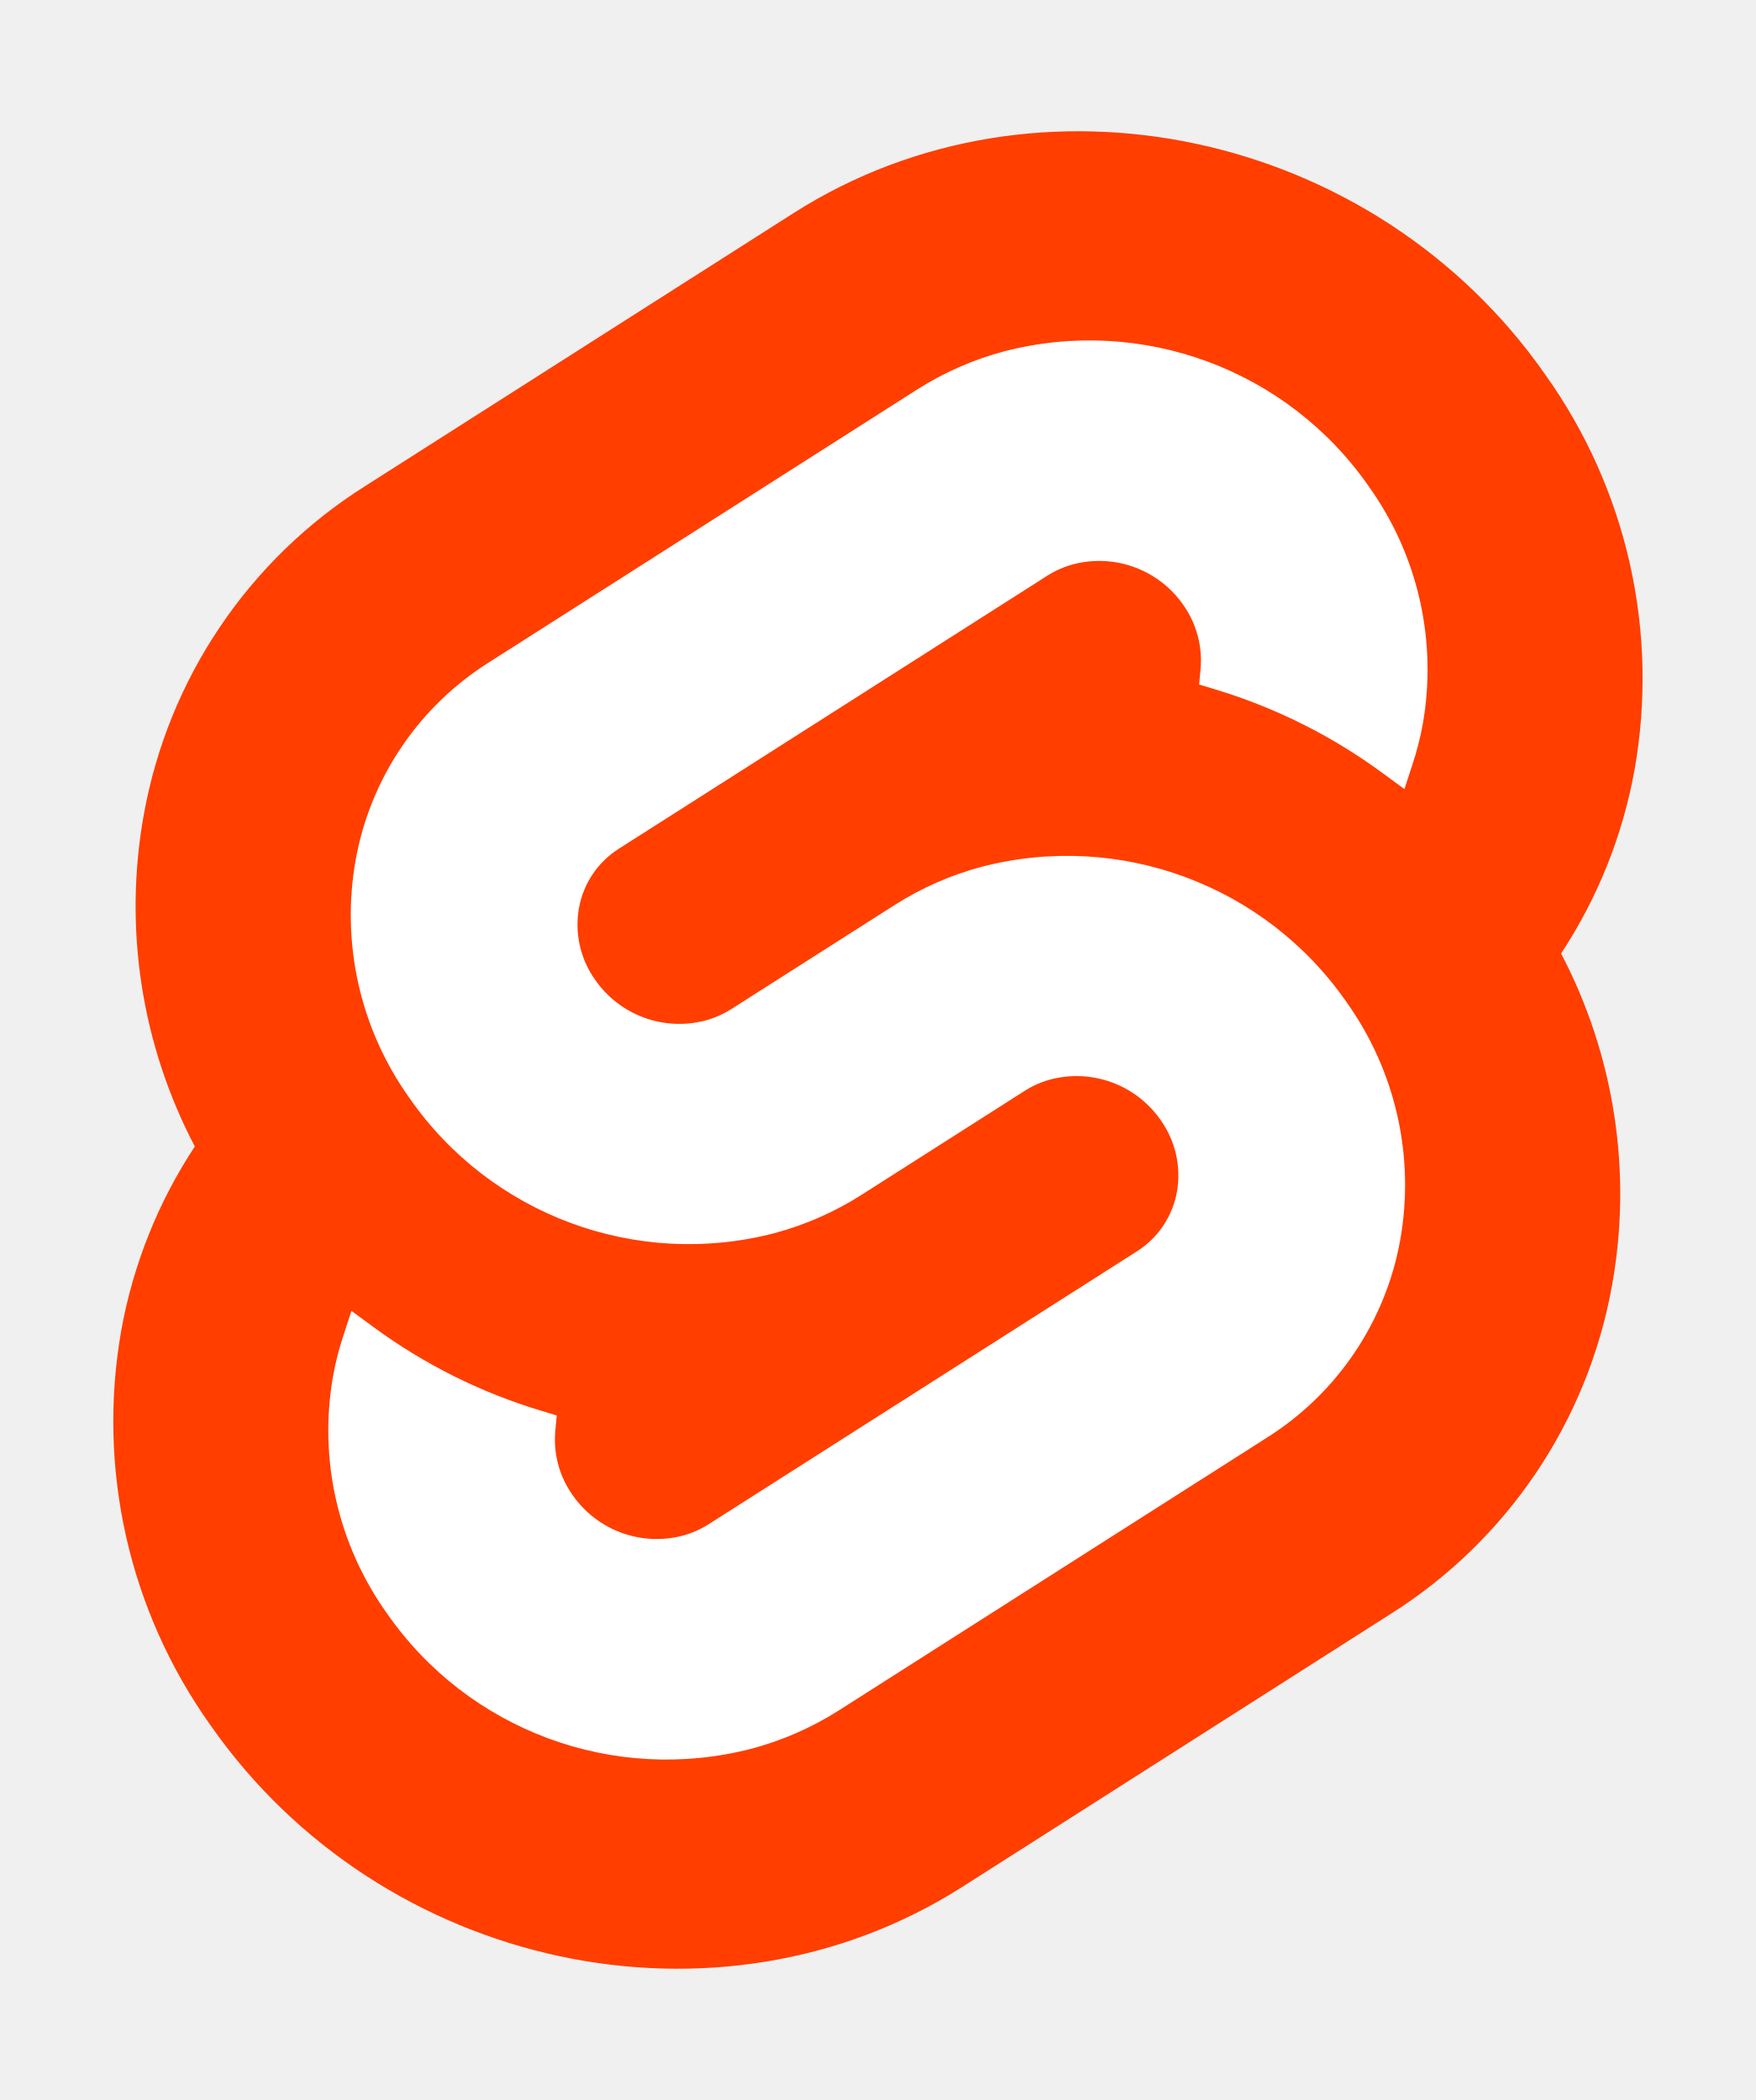
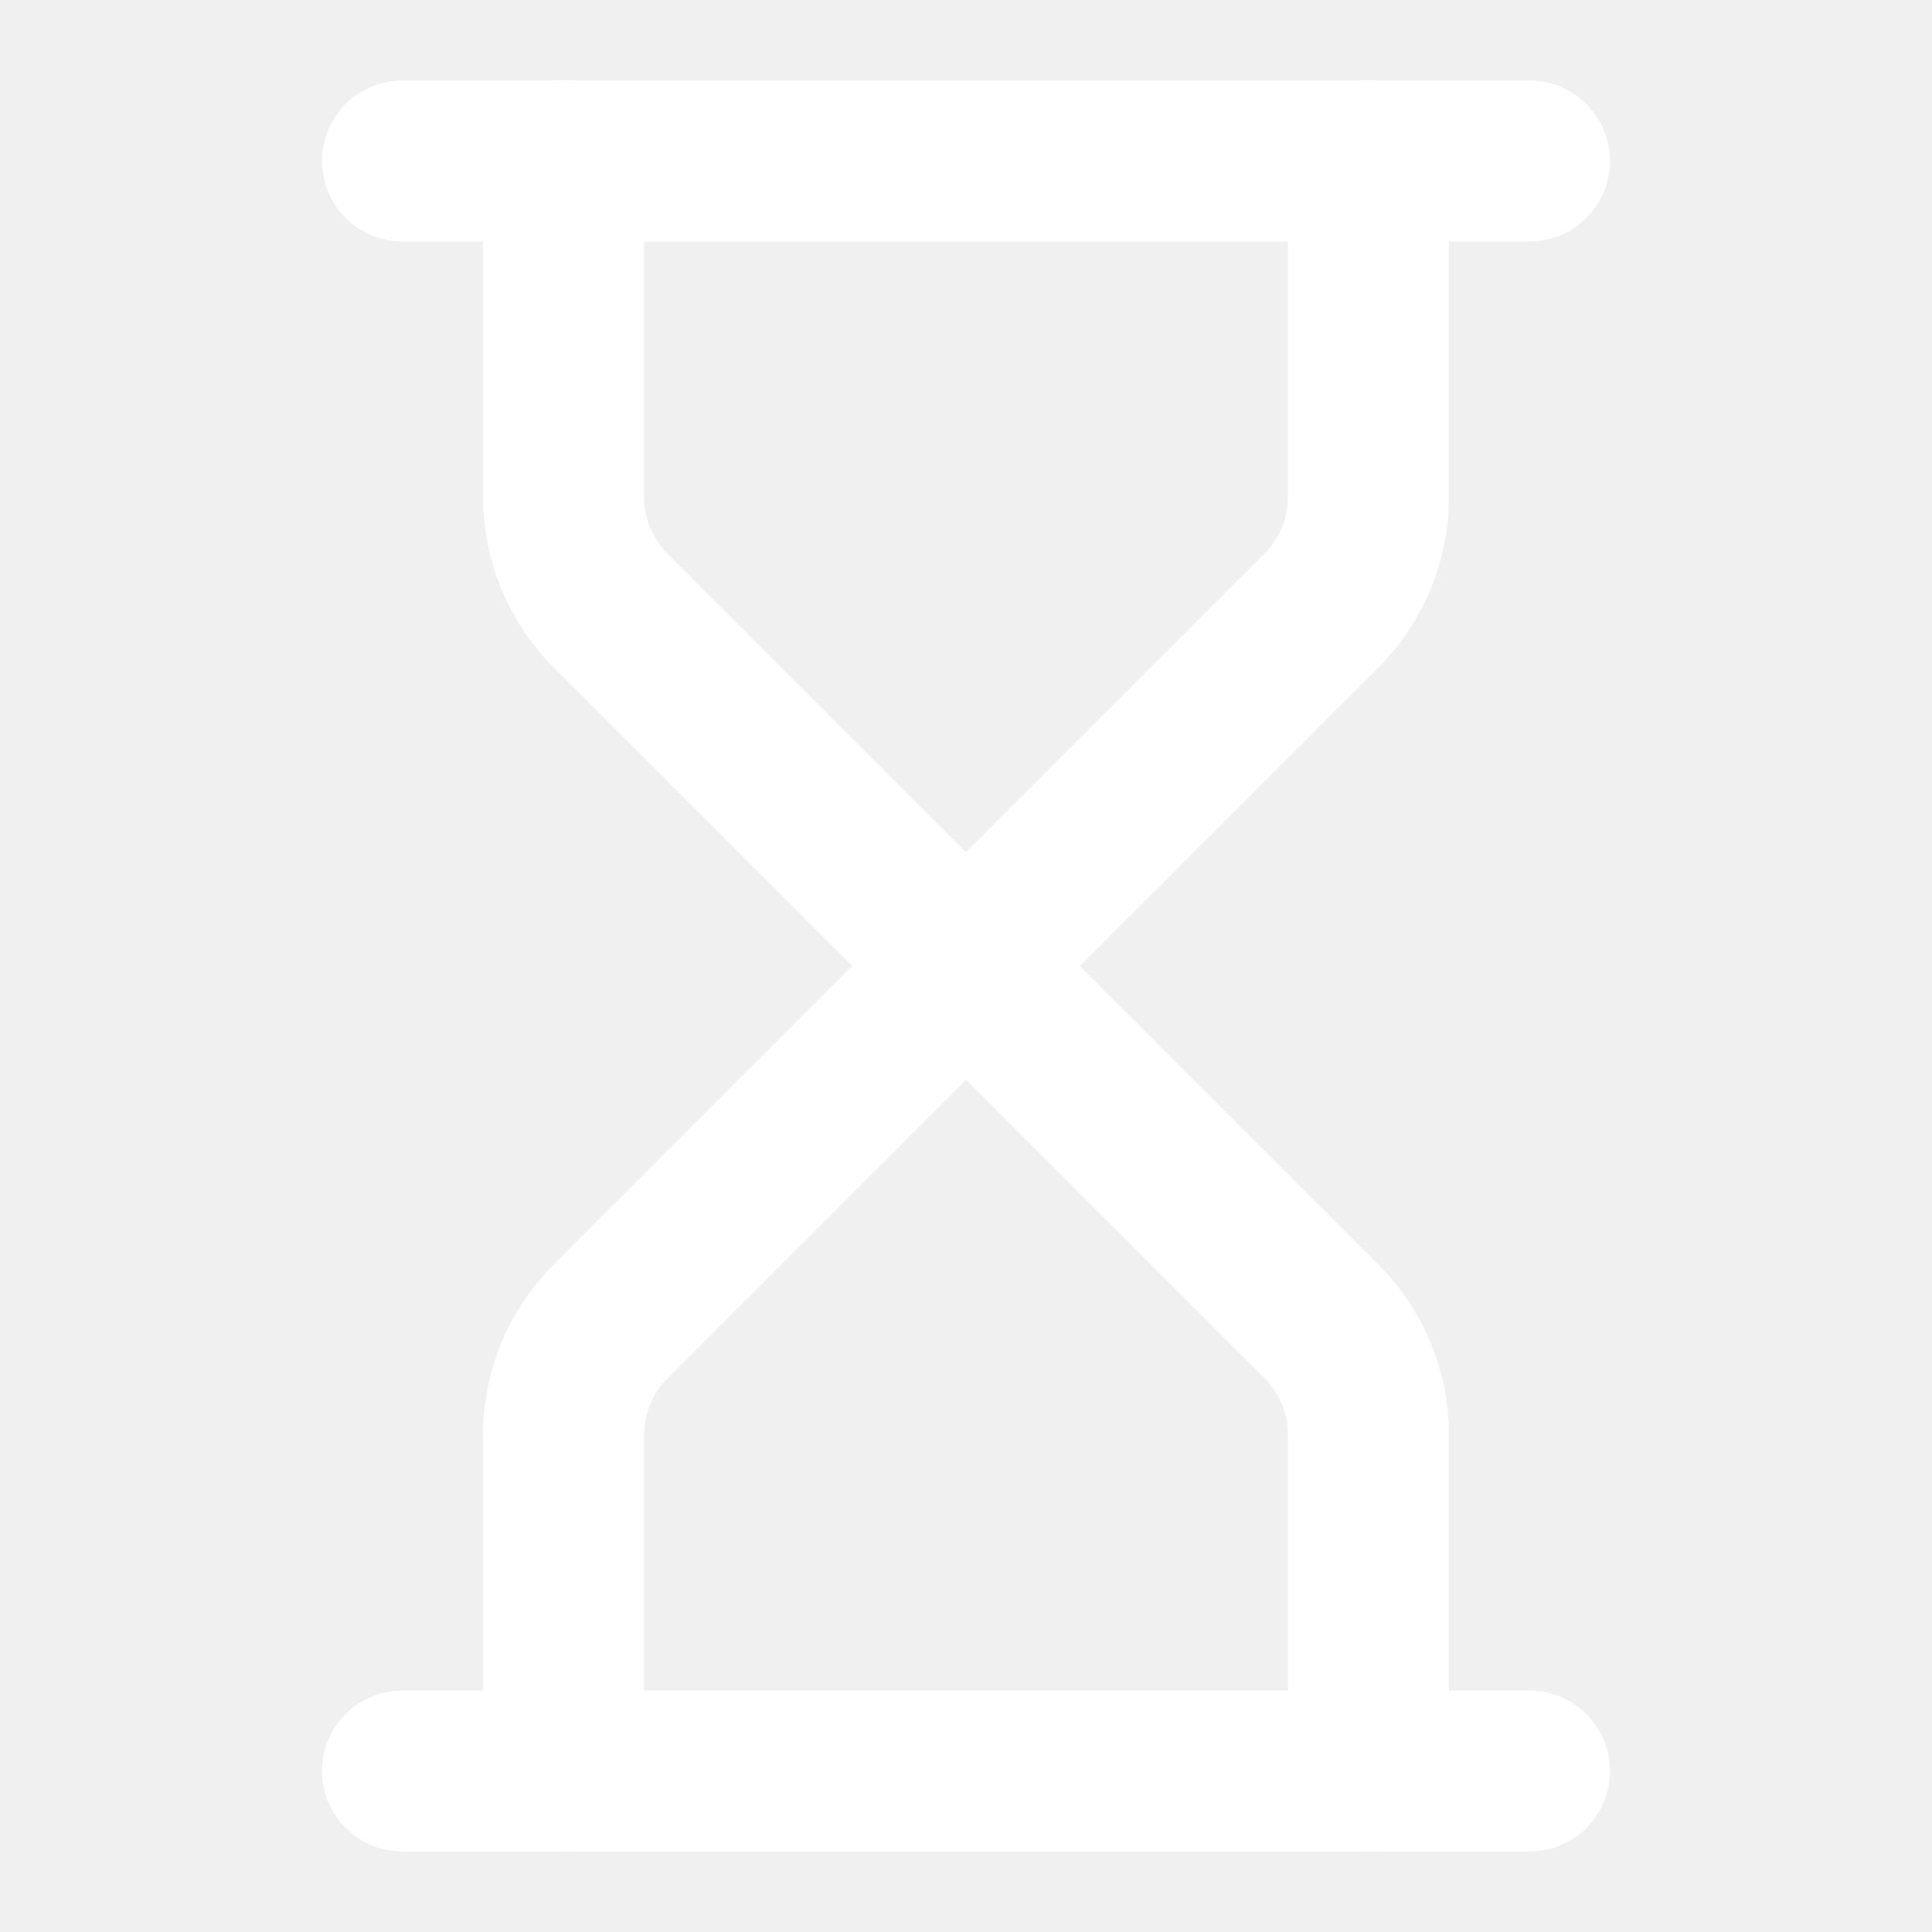
- <svg xmlns="http://www.w3.org/2000/svg" width="107" height="128" viewBox="0 0 107 128">
-   <path d="M94.157 22.819c-10.4-14.885-30.94-19.297-45.792-9.835L22.282 29.608A29.92 29.92 0 0 0 8.764 49.65a31.5 31.5 0 0 0 3.108 20.231 30 30 0 0 0-4.477 11.183 31.9 31.9 0 0 0 5.448 24.116c10.402 14.887 30.942 19.297 45.791 9.835l26.083-16.624A29.92 29.92 0 0 0 98.235 78.35a31.53 31.53 0 0 0-3.105-20.232 30 30 0 0 0 4.474-11.182 31.88 31.88 0 0 0-5.447-24.116" style="fill:#ff3e00" />
-   <path d="M45.817 106.582a20.72 20.72 0 0 1-22.237-8.243 19.17 19.17 0 0 1-3.277-14.503 18 18 0 0 1 .624-2.435l.49-1.498 1.337.981a33.6 33.6 0 0 0 10.203 5.098l.97.294-.09.968a5.85 5.85 0 0 0 1.052 3.878 6.24 6.24 0 0 0 6.695 2.485 5.8 5.8 0 0 0 1.603-.704L69.27 76.28a5.43 5.43 0 0 0 2.45-3.631 5.8 5.8 0 0 0-.987-4.371 6.24 6.24 0 0 0-6.698-2.487 5.7 5.7 0 0 0-1.6.704l-9.953 6.345a19 19 0 0 1-5.296 2.326 20.72 20.72 0 0 1-22.237-8.243 19.17 19.17 0 0 1-3.277-14.502 17.99 17.99 0 0 1 8.13-12.052l26.081-16.623a19 19 0 0 1 5.3-2.329 20.72 20.72 0 0 1 22.237 8.243 19.17 19.17 0 0 1 3.277 14.503 18 18 0 0 1-.624 2.435l-.49 1.498-1.337-.98a33.6 33.6 0 0 0-10.203-5.1l-.97-.294.09-.968a5.86 5.86 0 0 0-1.052-3.878 6.24 6.24 0 0 0-6.696-2.485 5.8 5.8 0 0 0-1.602.704L37.73 51.72a5.42 5.42 0 0 0-2.449 3.63 5.79 5.79 0 0 0 .986 4.372 6.24 6.24 0 0 0 6.698 2.486 5.8 5.8 0 0 0 1.602-.704l9.952-6.342a19 19 0 0 1 5.295-2.328 20.72 20.72 0 0 1 22.237 8.242 19.17 19.17 0 0 1 3.277 14.503 18 18 0 0 1-8.13 12.053l-26.081 16.622a19 19 0 0 1-5.3 2.328" style="fill:#fff" />
+ <svg xmlns="http://www.w3.org/2000/svg" width="24" height="24" viewBox="0 0 24 24" fill="none" stroke="#ffffff" stroke-width="2" stroke-linecap="round" stroke-linejoin="round" class="lucide lucide-hourglass-icon lucide-hourglass">
+   <path d="M5 22h14" />
+   <path d="M5 2h14" />
+   <path d="M17 22v-4.172a2 2 0 0 0-.586-1.414L12 12l-4.414 4.414A2 2 0 0 0 7 17.828V22" />
+   <path d="M7 2v4.172a2 2 0 0 0 .586 1.414L12 12l4.414-4.414A2 2 0 0 0 17 6.172V2" />
</svg>
